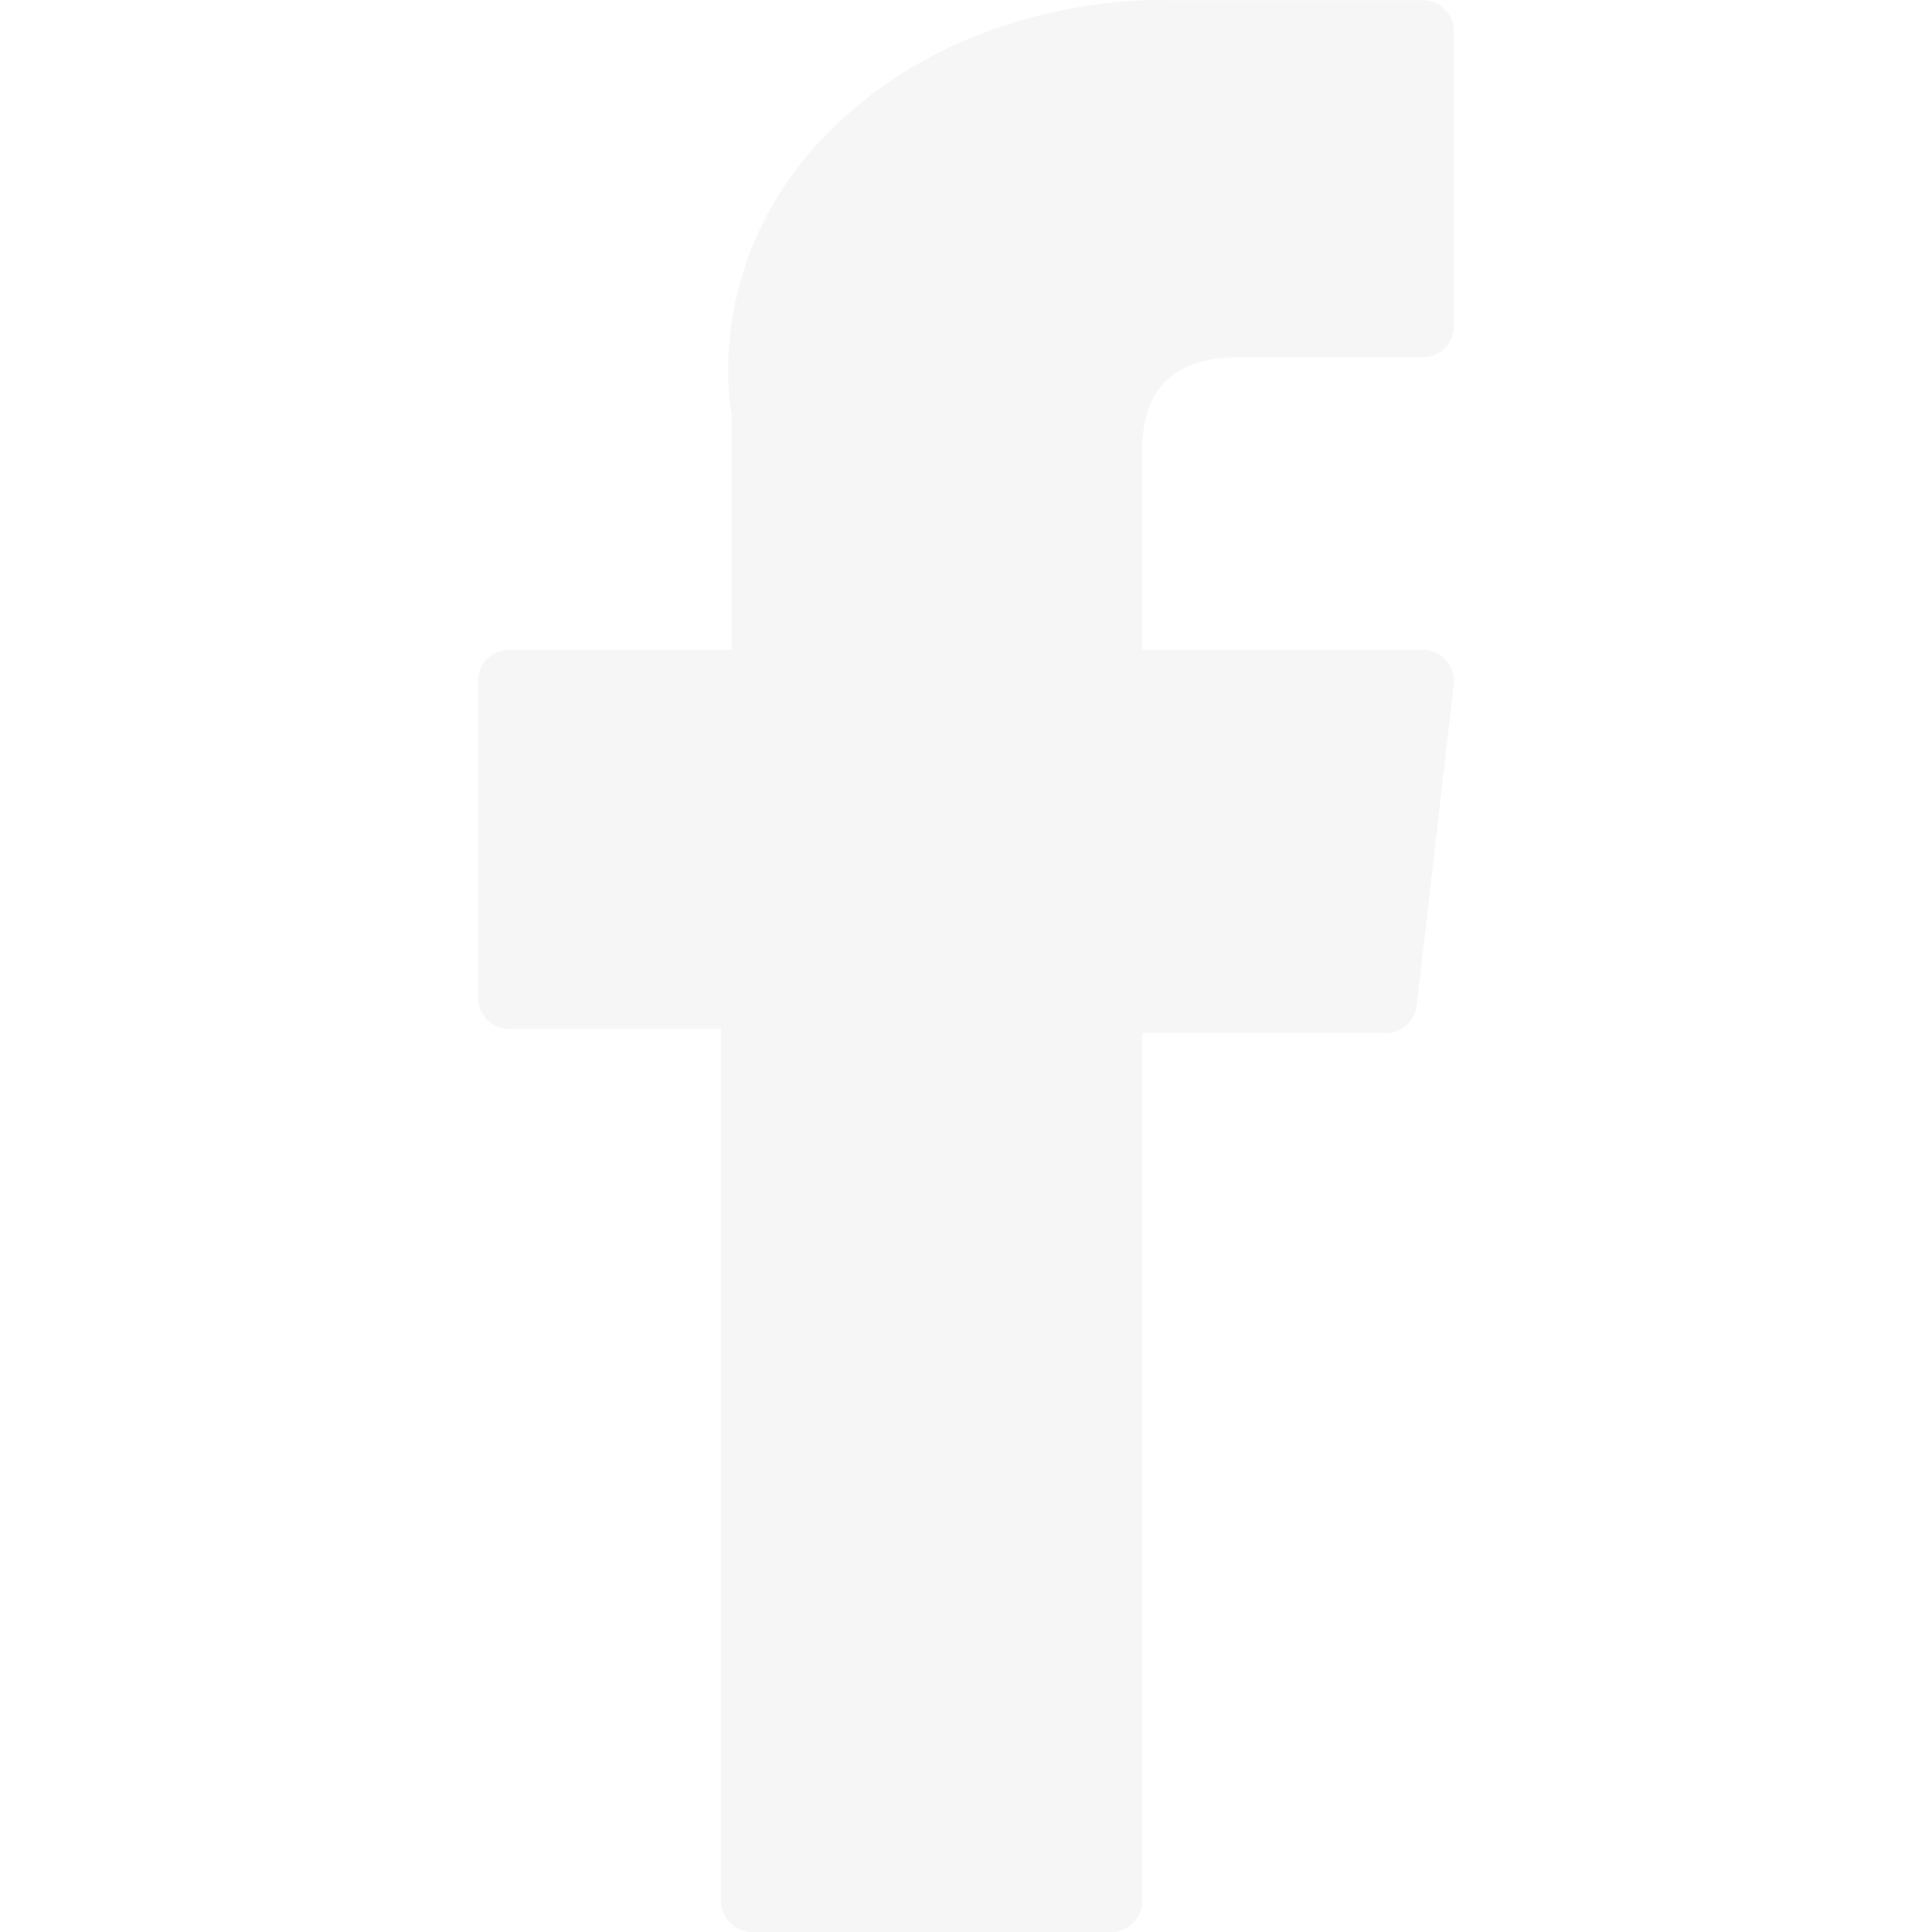
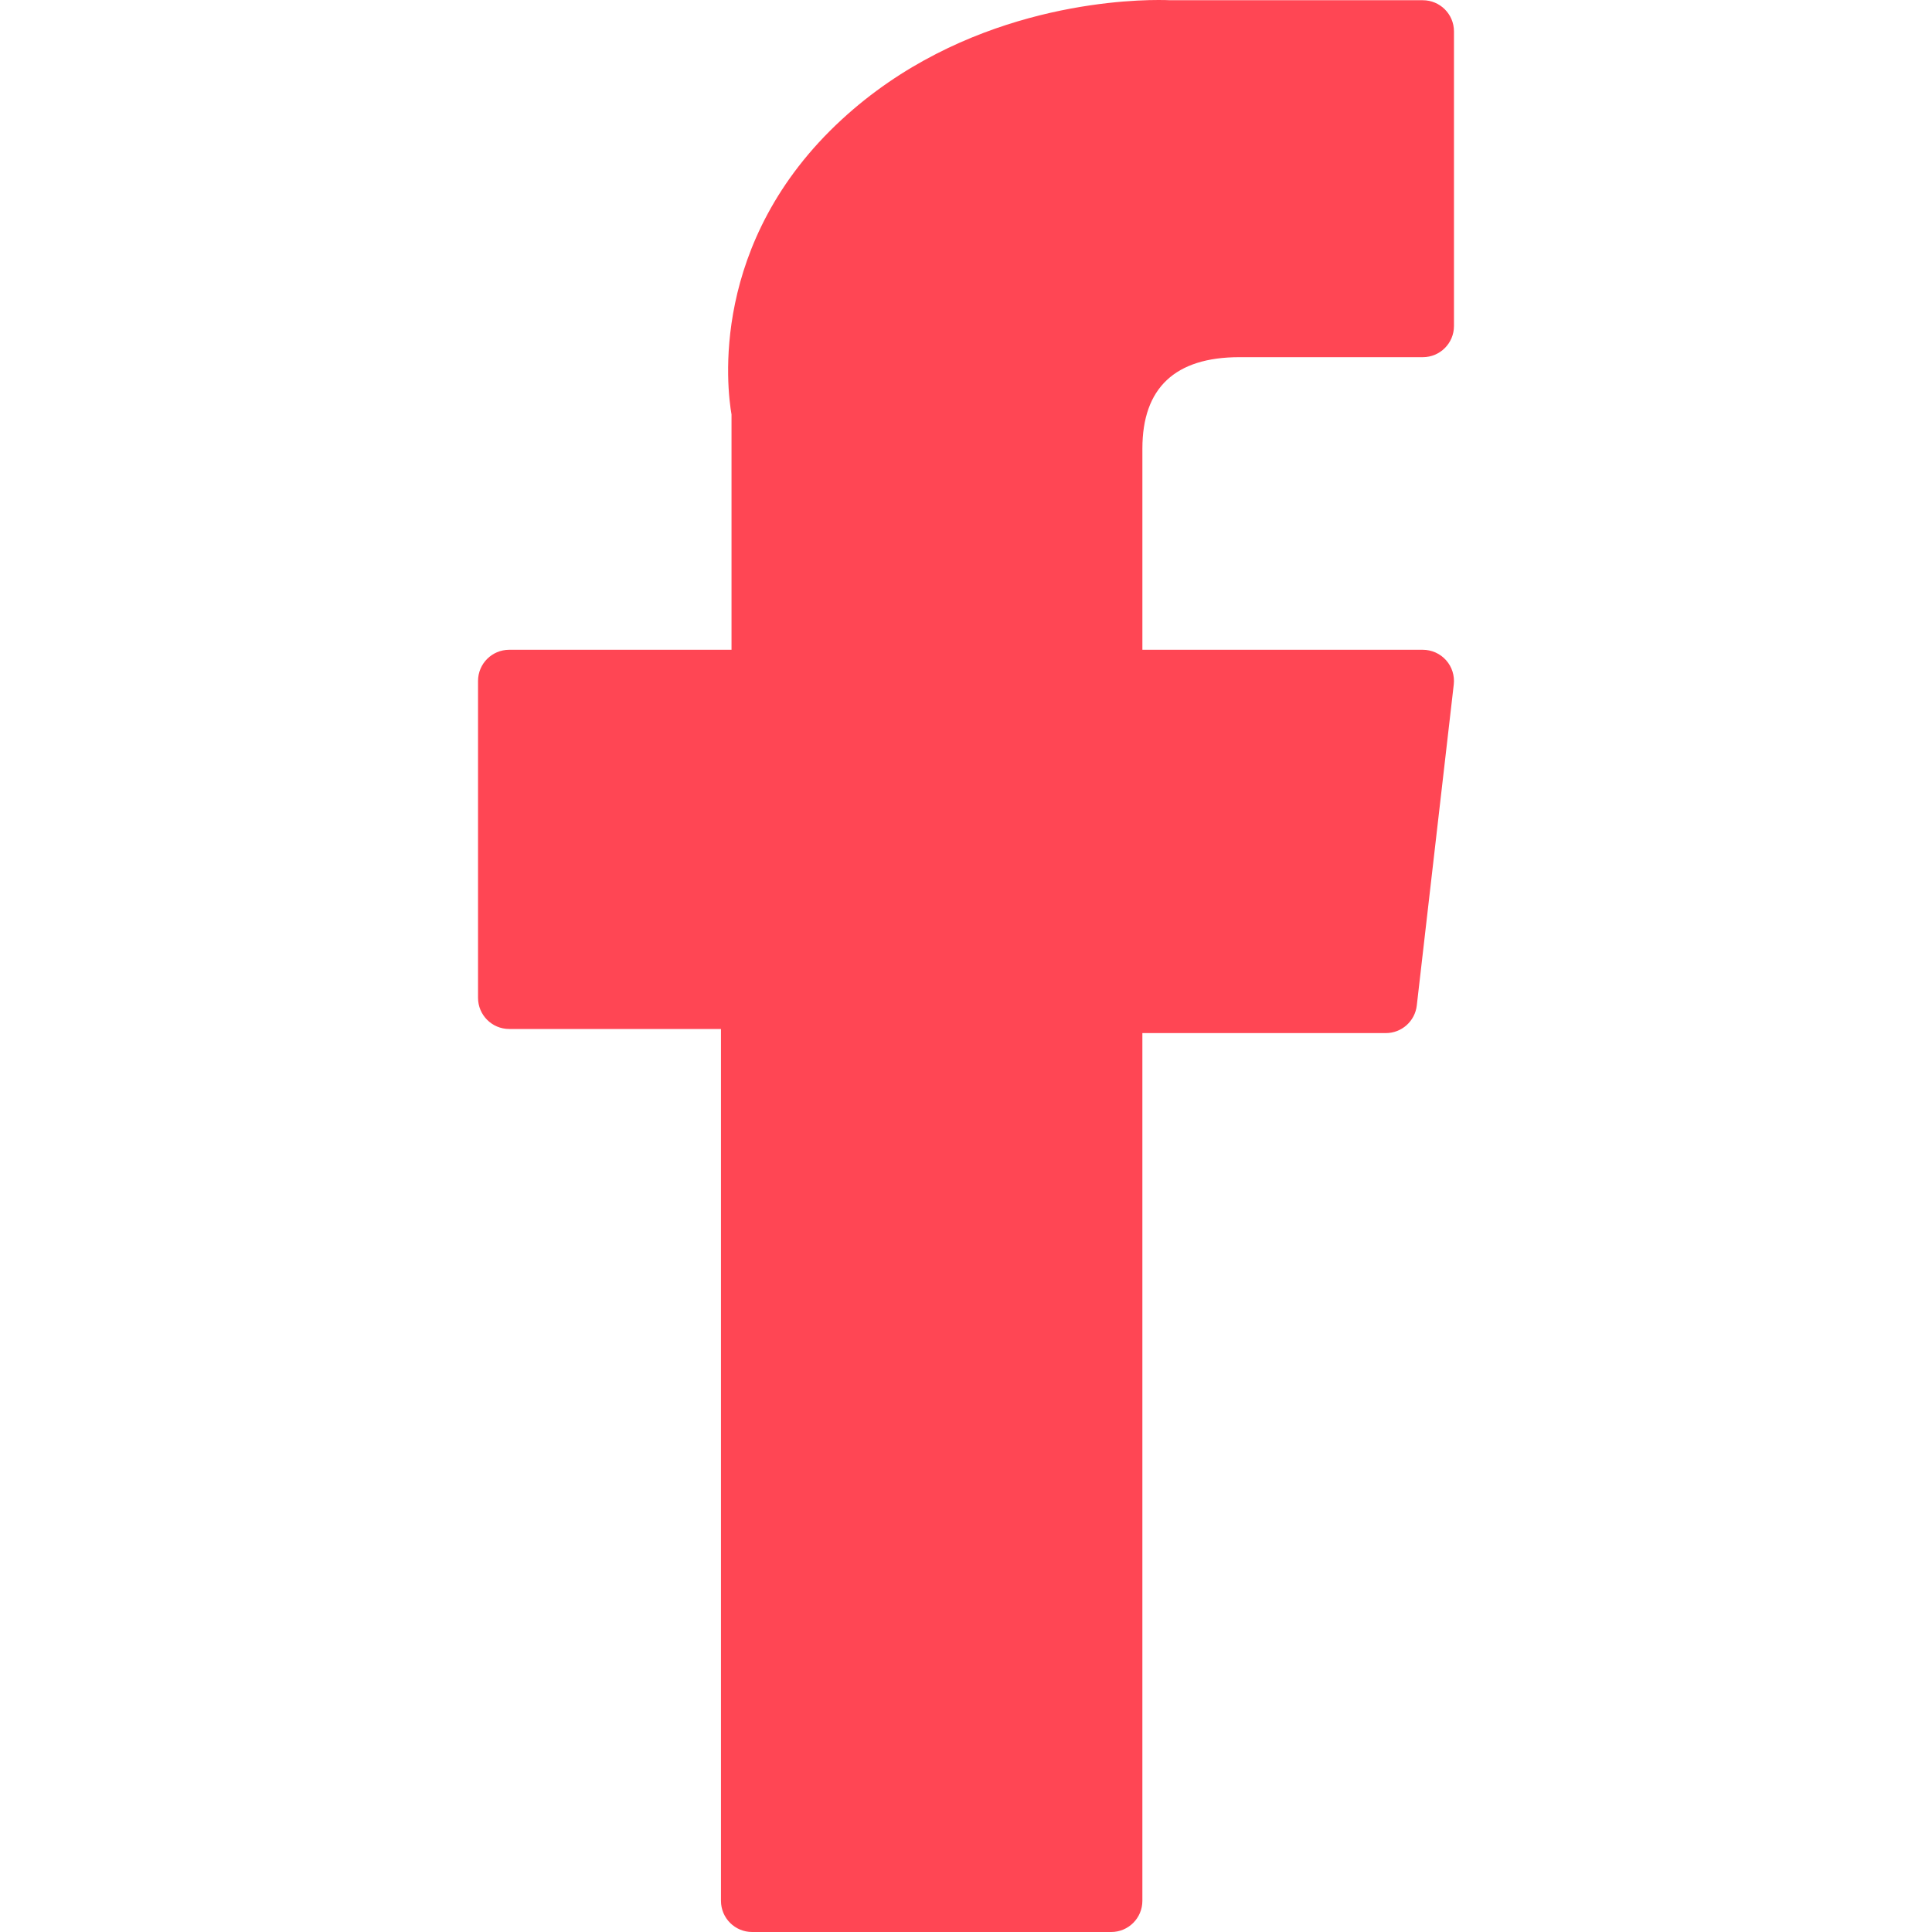
<svg xmlns="http://www.w3.org/2000/svg" fill="#ff4654" height="800px" width="800px" version="1.1" id="Layer_1" viewBox="0 0 310 310" xml:space="preserve">
  <g id="XMLID_834_">
-     <path id="XMLID_835_" d="M81.703,165.106h33.981V305c0,2.762,2.238,5,5,5h57.616c2.762,0,5-2.238,5-5V165.765h39.064   c2.54,0,4.677-1.906,4.967-4.429l5.933-51.502c0.163-1.417-0.286-2.836-1.234-3.899c-0.949-1.064-2.307-1.673-3.732-1.673h-44.996   V71.978c0-9.732,5.24-14.667,15.576-14.667c1.473,0,29.42,0,29.42,0c2.762,0,5-2.239,5-5V5.037c0-2.762-2.238-5-5-5h-40.545   C187.467,0.023,186.832,0,185.896,0c-7.035,0-31.488,1.381-50.804,19.151c-21.402,19.692-18.427,43.27-17.716,47.358v37.752H81.703   c-2.762,0-5,2.238-5,5v50.844C76.703,162.867,78.941,165.106,81.703,165.106z" fill="#f6f6f6" />
+     <path id="XMLID_835_" d="M81.703,165.106h33.981V305c0,2.762,2.238,5,5,5h57.616c2.762,0,5-2.238,5-5V165.765h39.064   c2.54,0,4.677-1.906,4.967-4.429l5.933-51.502c0.163-1.417-0.286-2.836-1.234-3.899c-0.949-1.064-2.307-1.673-3.732-1.673h-44.996   V71.978c0-9.732,5.24-14.667,15.576-14.667c1.473,0,29.42,0,29.42,0c2.762,0,5-2.239,5-5V5.037c0-2.762-2.238-5-5-5h-40.545   C187.467,0.023,186.832,0,185.896,0c-7.035,0-31.488,1.381-50.804,19.151c-21.402,19.692-18.427,43.27-17.716,47.358v37.752H81.703   c-2.762,0-5,2.238-5,5v50.844C76.703,162.867,78.941,165.106,81.703,165.106z" fill="#FF4654" />
  </g>
</svg>
